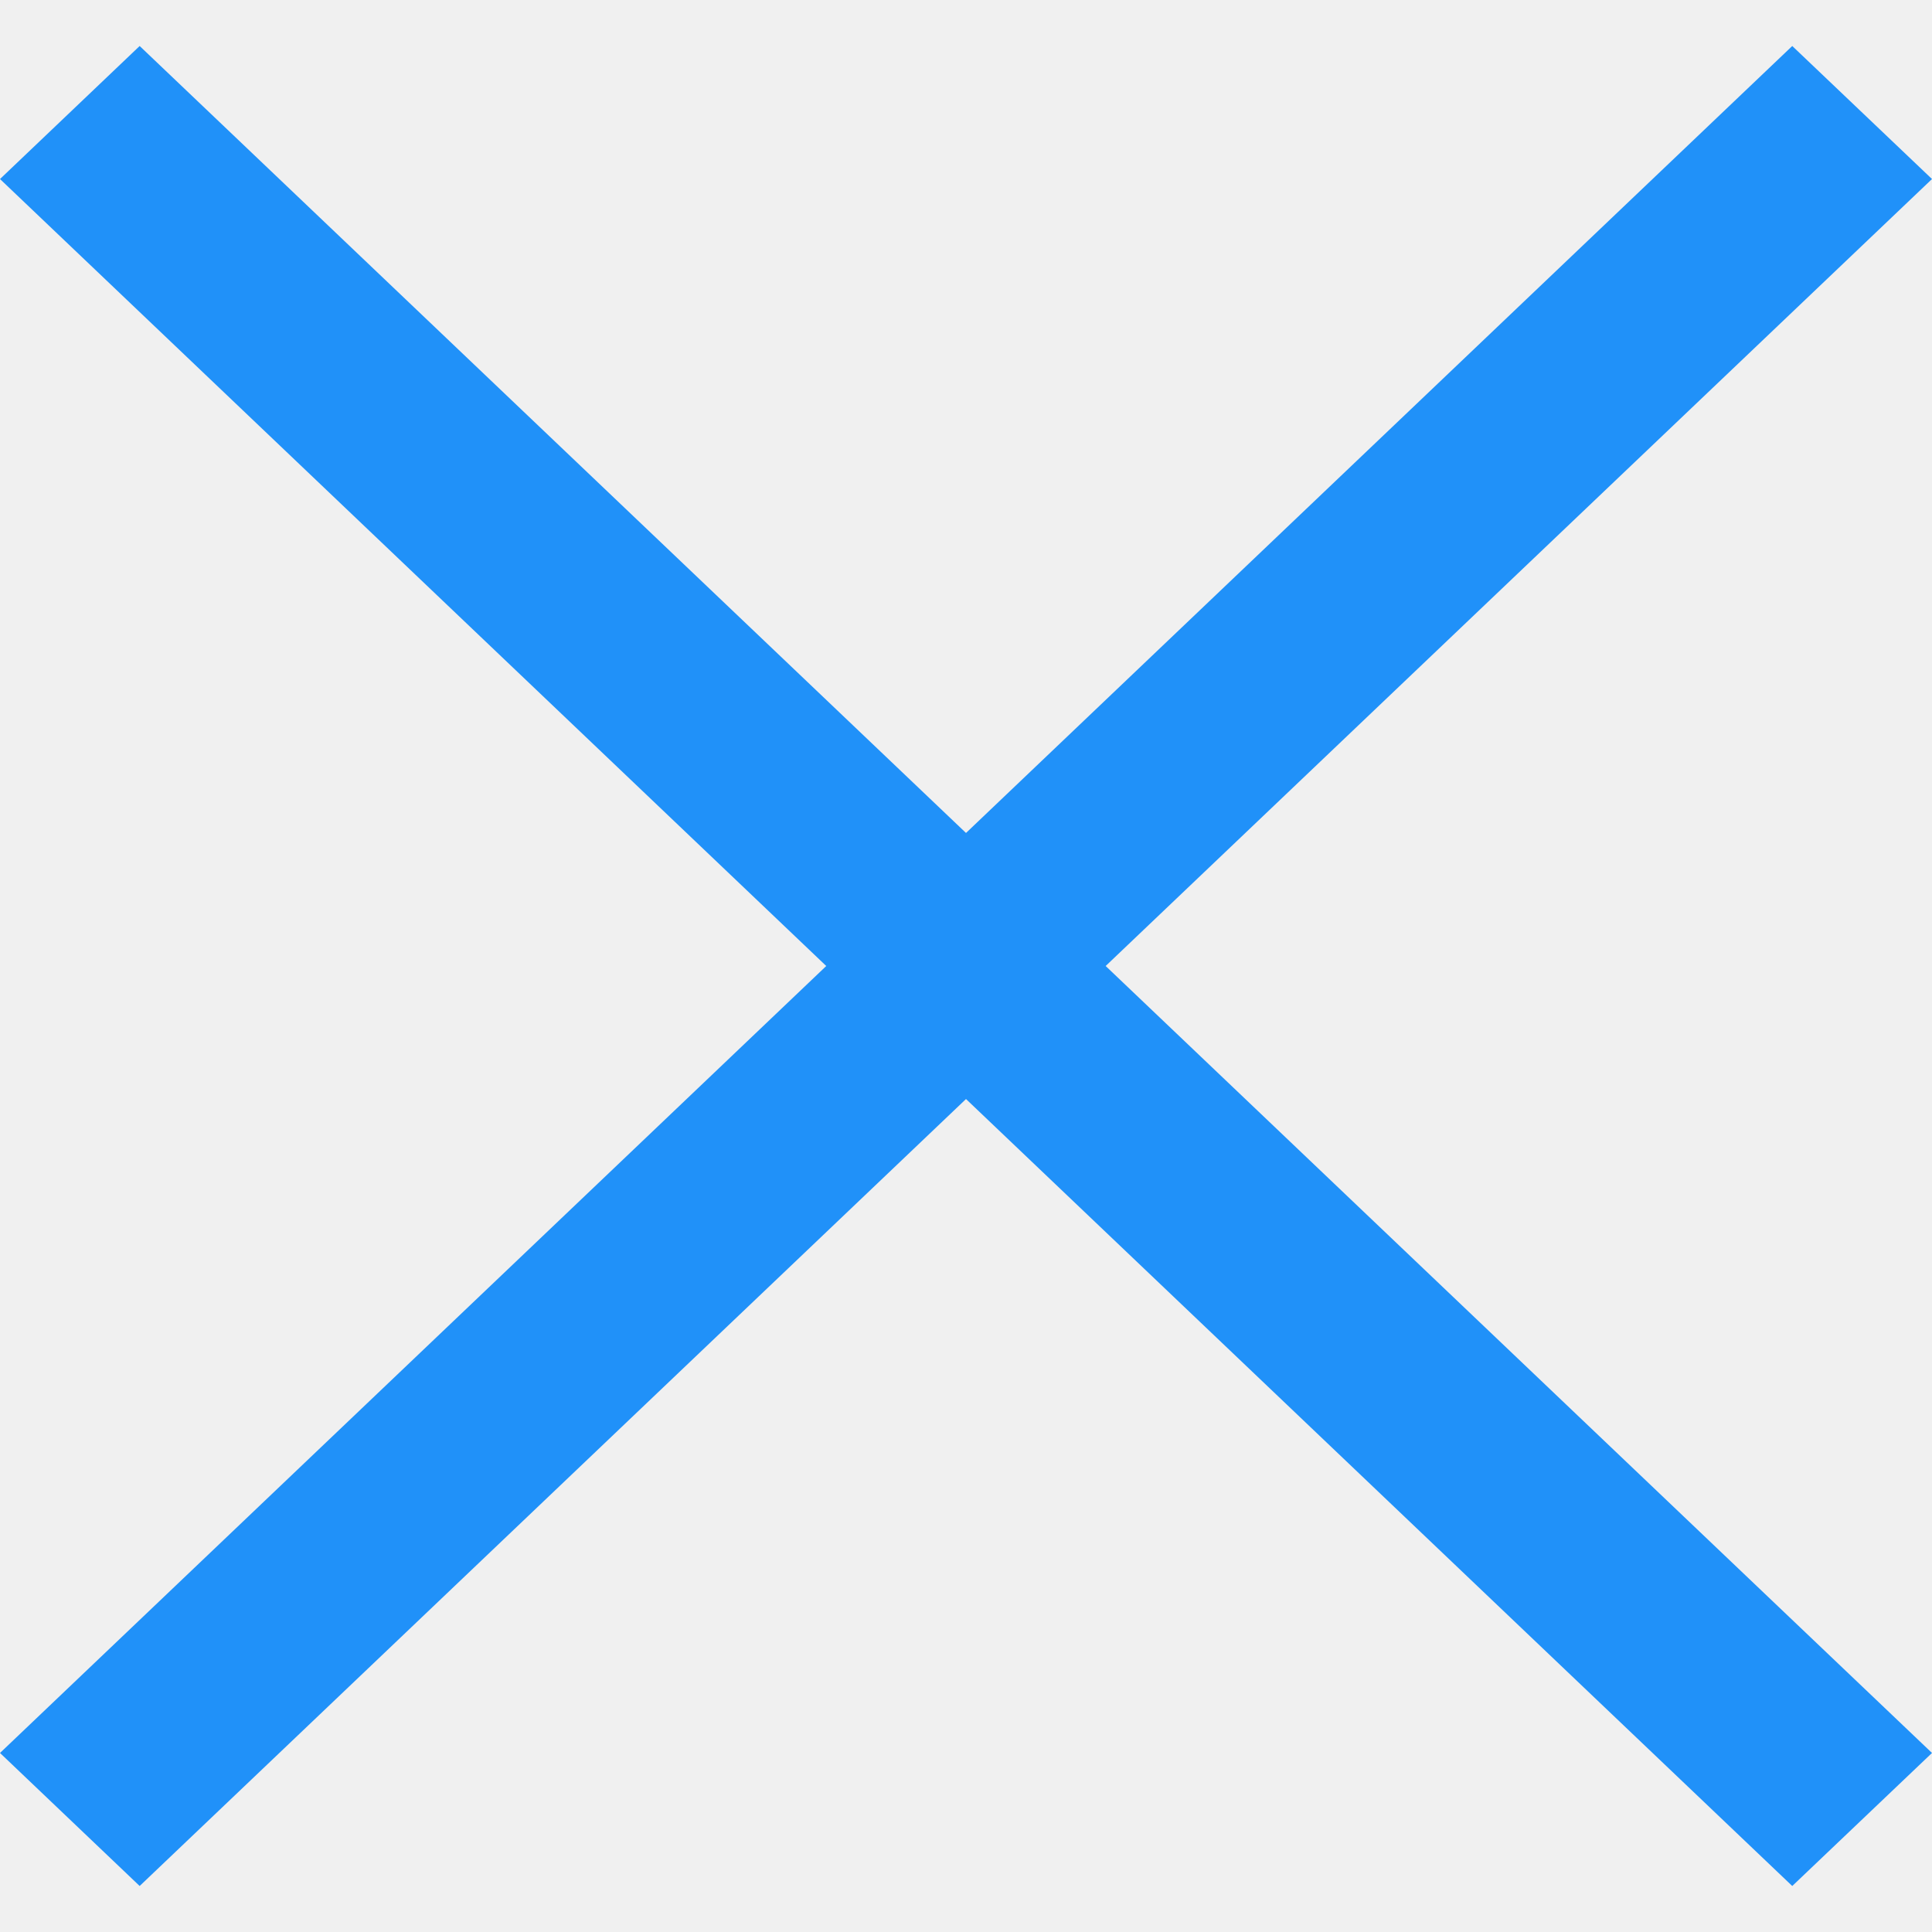
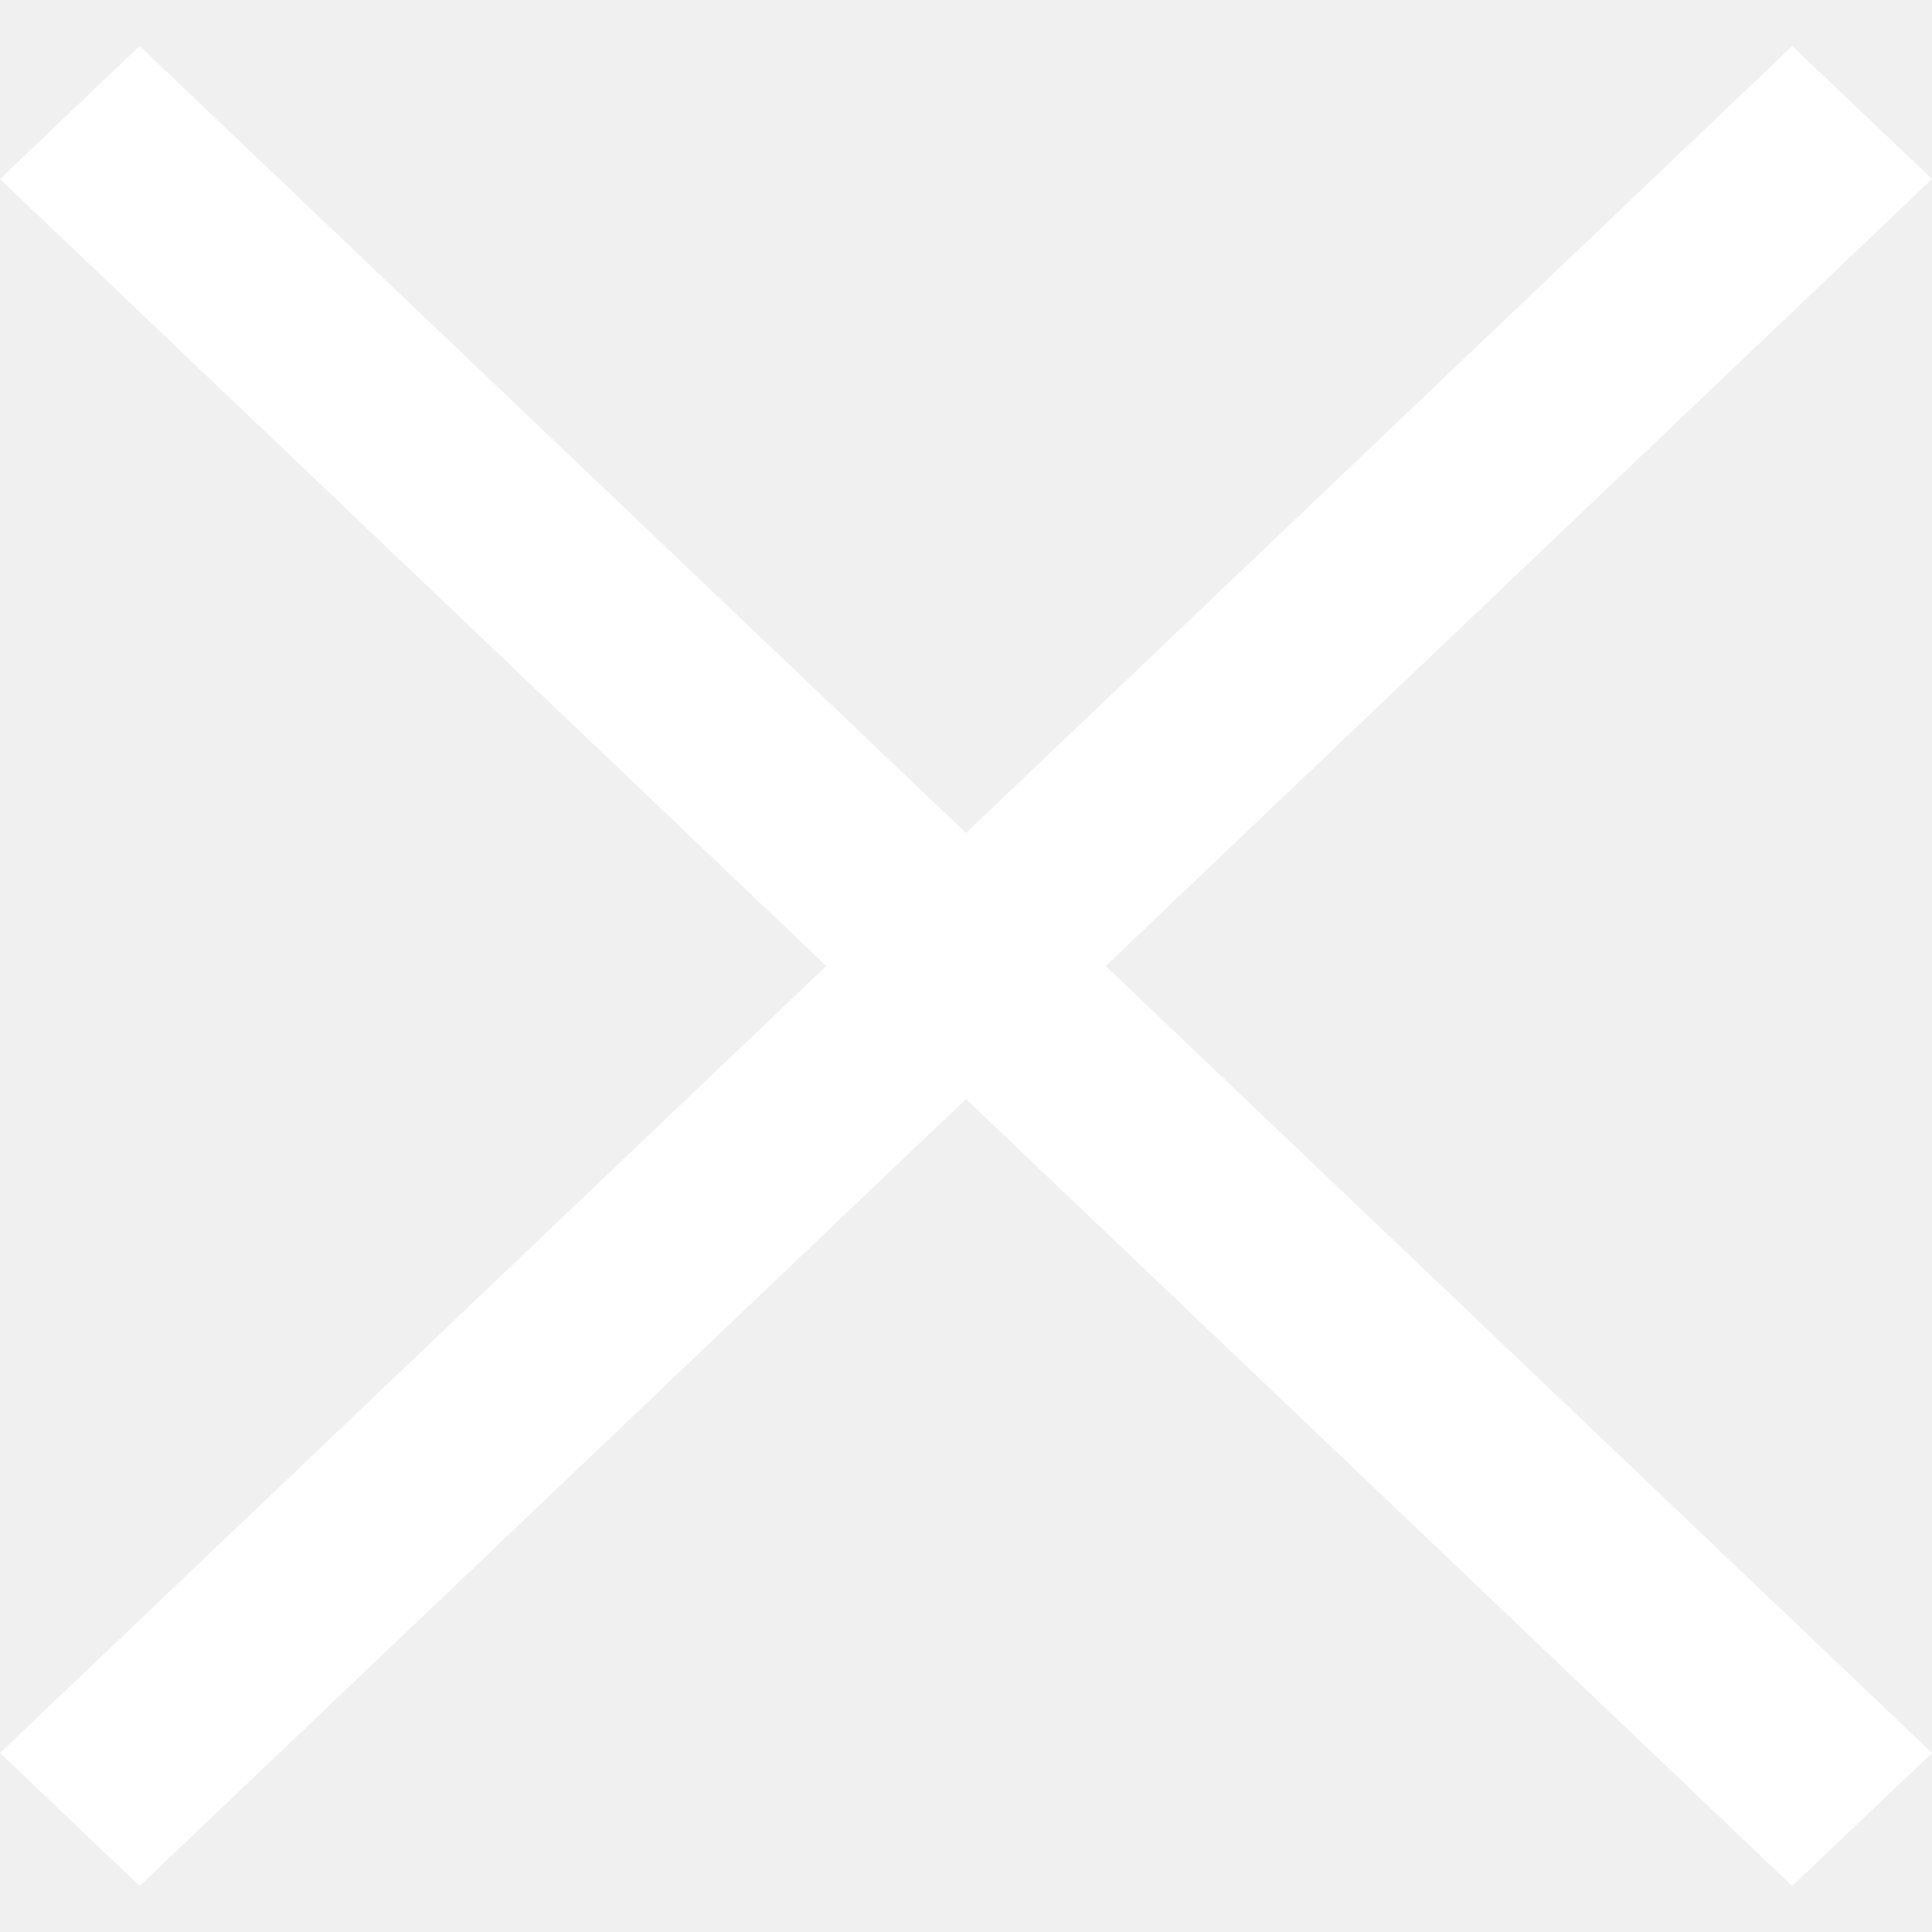
<svg xmlns="http://www.w3.org/2000/svg" width="800px" height="800px" viewBox="0 -0.5 21 21" version="1.1" fill="#000000">
  <g id="SVGRepo_bgCarrier" stroke-width="0" />
  <g id="SVGRepo_tracerCarrier" stroke-linecap="round" stroke-linejoin="round" />
  <g id="SVGRepo_iconCarrier">
    <defs> </defs>
    <g id="Page-1" stroke="none" stroke-width="1" fill="none" fill-rule="evenodd">
-       <g id="Dribbble-Light-Preview" transform="translate(-419, -240)" fill="#2091F9">
+       <g id="Dribbble-Light-Preview" transform="translate(-419, -240)" fill="#ffffff">
        <g id="icons" transform="translate(56, 160)">
          <polygon id="close-[#1511]" points="375.018 90 384 98.554 382.481 100 373.5 91.446 364.518 100 363 98.554 371.981 90 363 81.446 364.518 80 373.5 88.554 382.481 80 384 81.446"> </polygon>
        </g>
      </g>
    </g>
  </g>
</svg>
